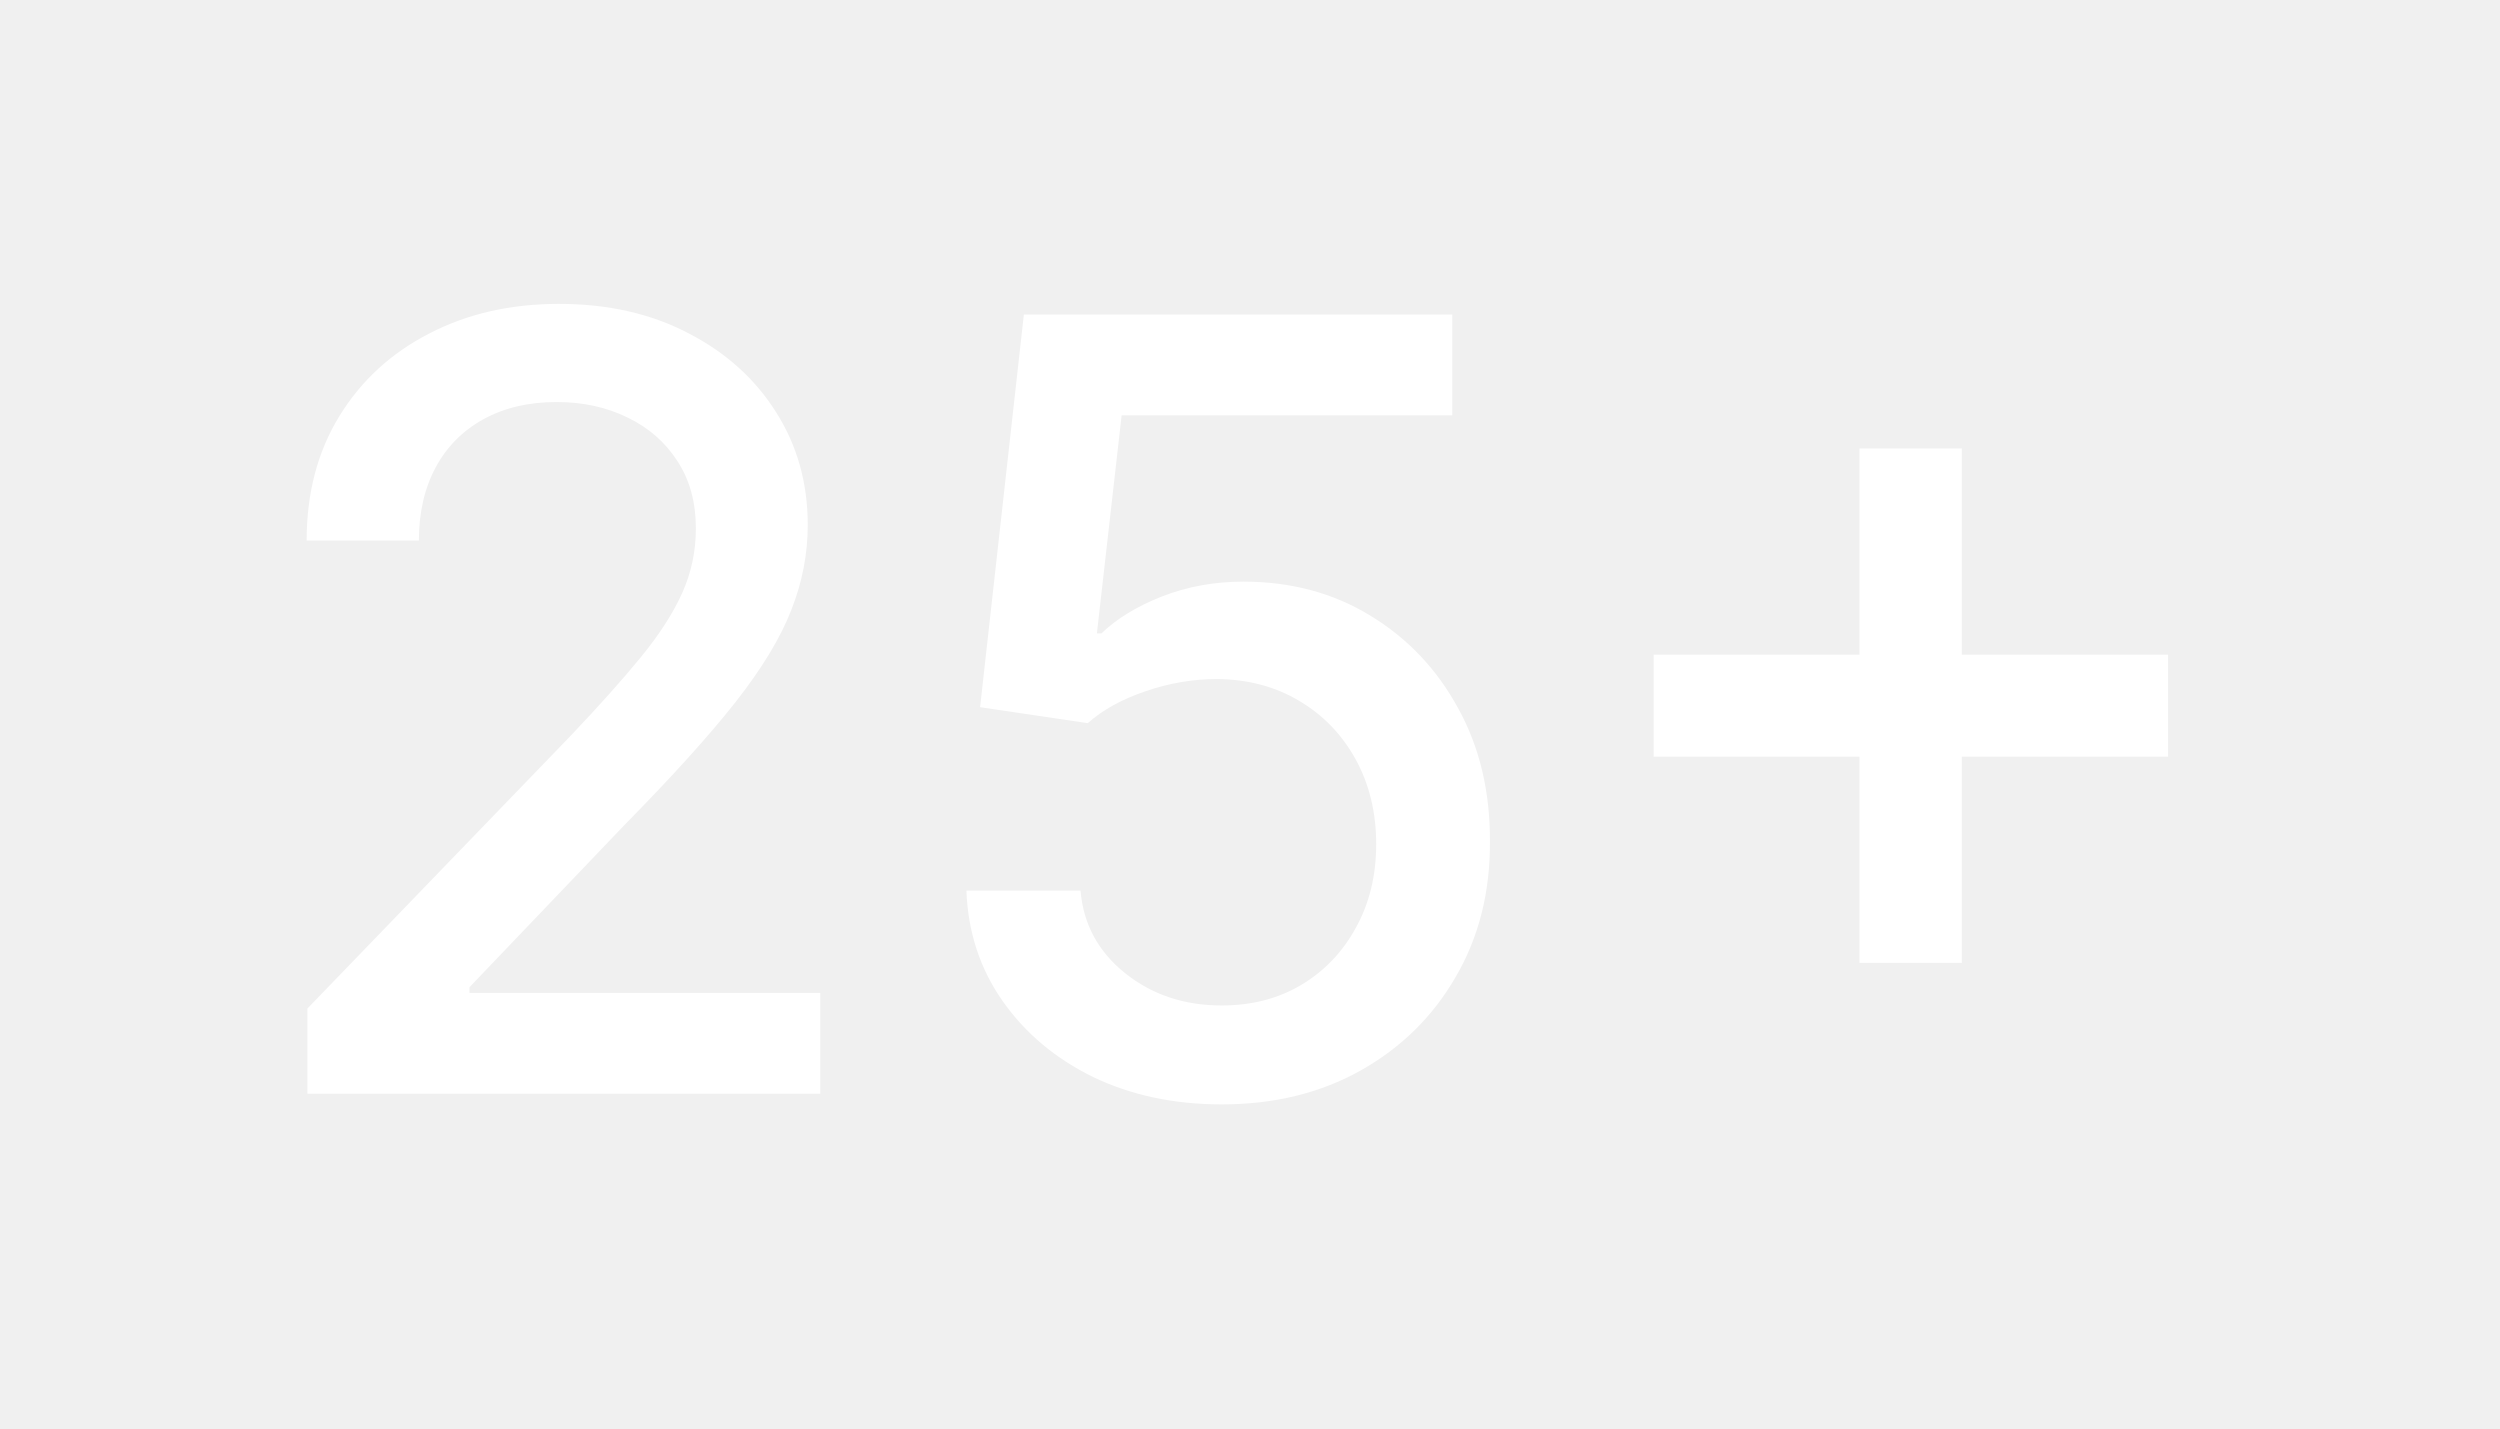
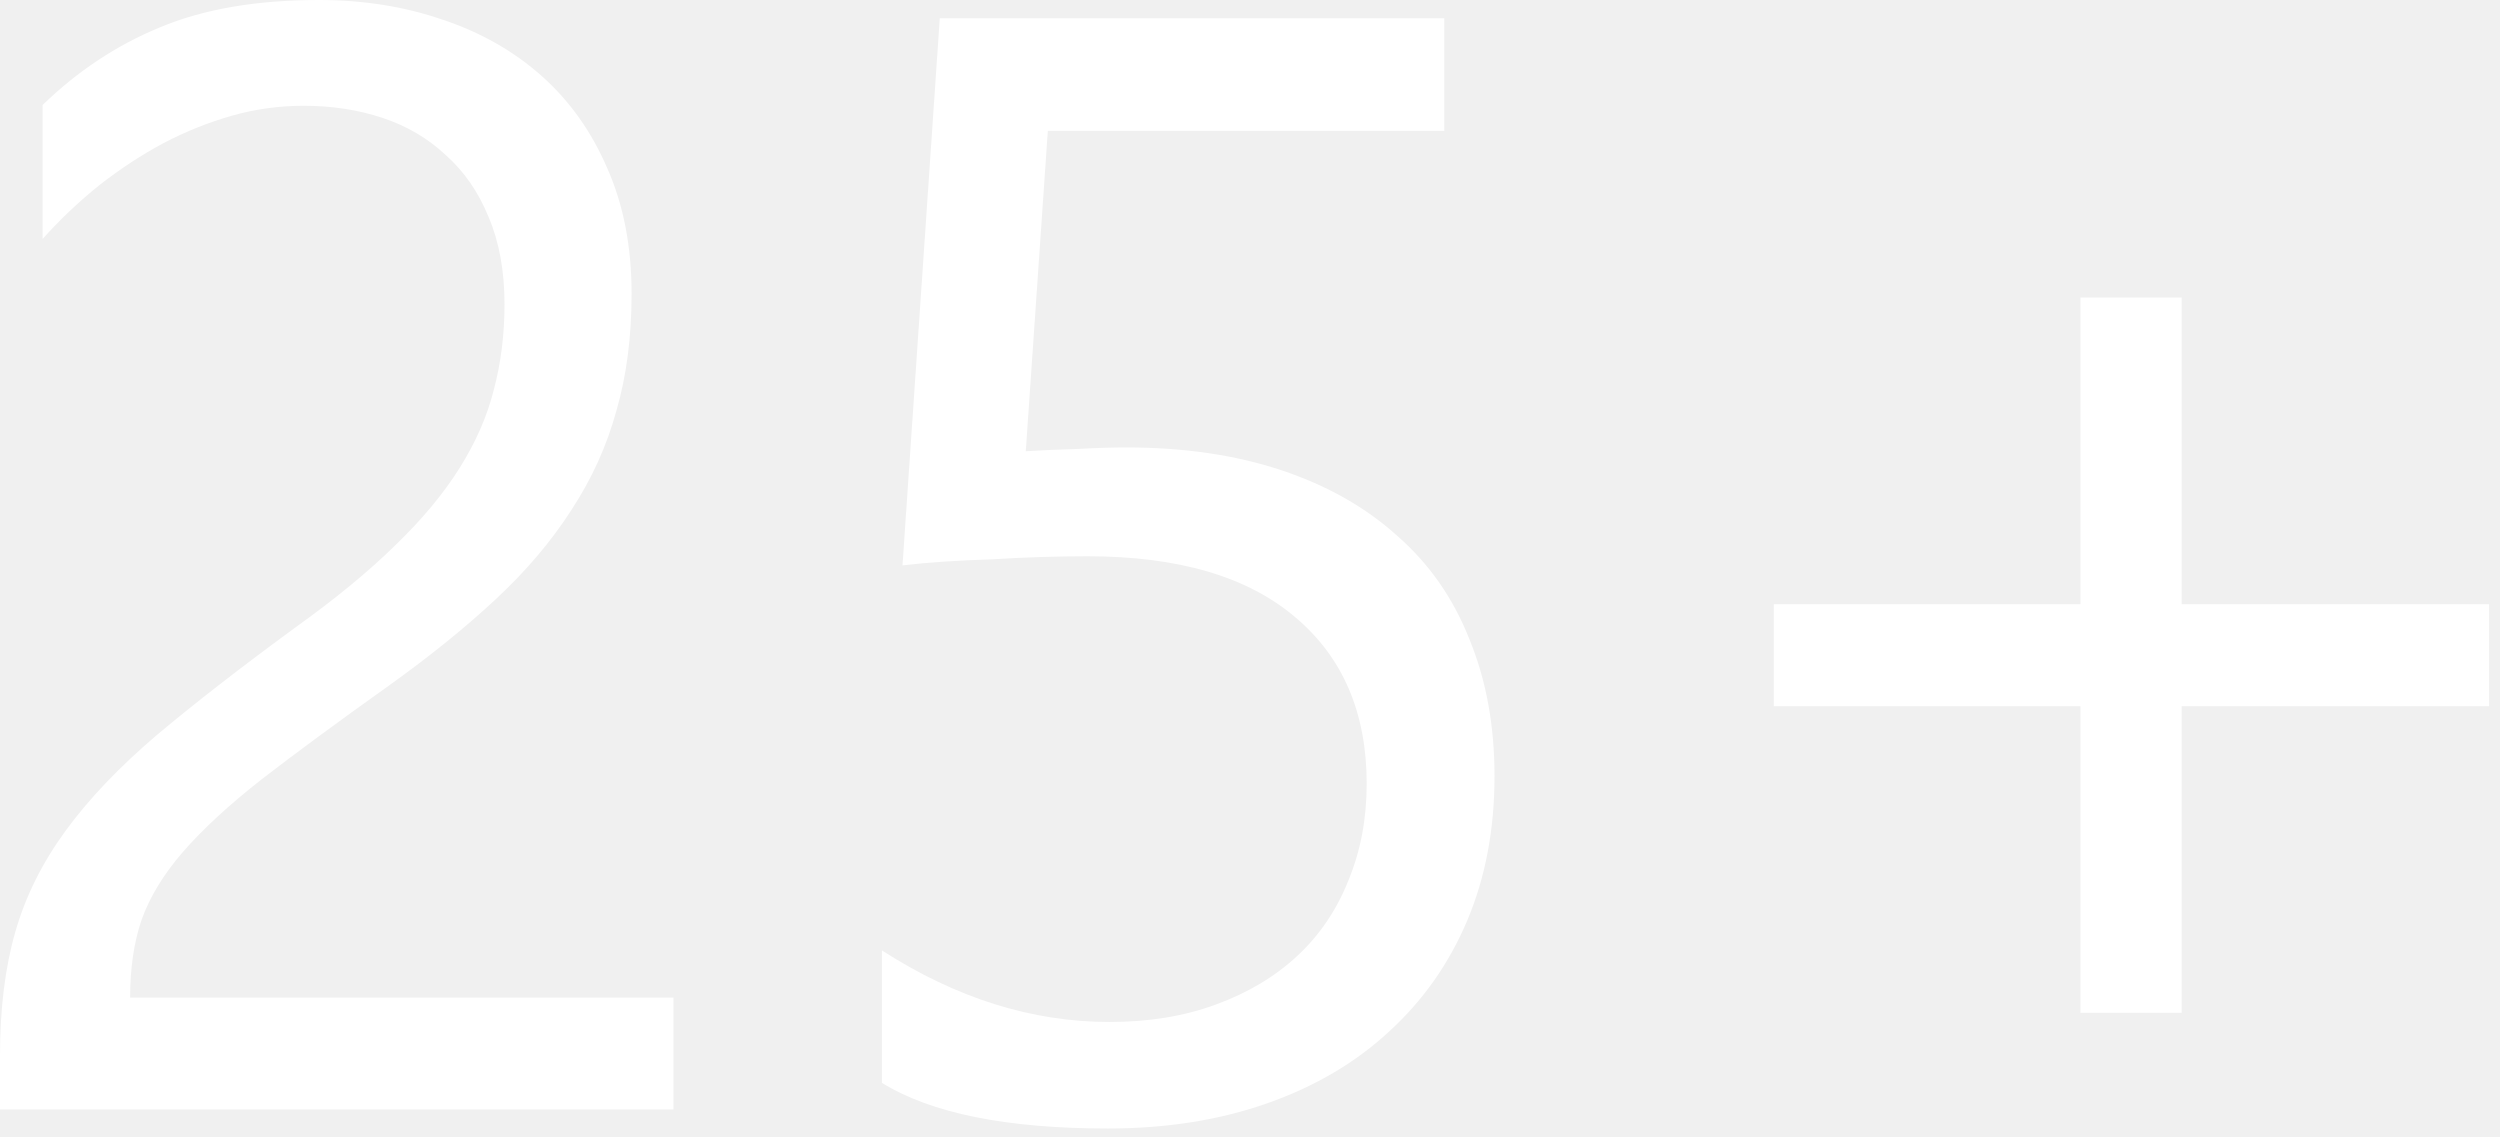
- <svg xmlns="http://www.w3.org/2000/svg" width="112" height="64" viewBox="0 0 112 64" fill="none">
-   <path d="M13.772 49V45.182L25.584 32.943C26.846 31.614 27.886 30.449 28.704 29.449C29.533 28.438 30.153 27.477 30.562 26.568C30.971 25.659 31.175 24.693 31.175 23.671C31.175 22.511 30.903 21.511 30.357 20.671C29.812 19.818 29.067 19.165 28.124 18.71C27.181 18.244 26.119 18.011 24.937 18.011C23.687 18.011 22.596 18.267 21.664 18.778C20.732 19.29 20.016 20.011 19.516 20.943C19.016 21.875 18.766 22.966 18.766 24.216H13.738C13.738 22.091 14.227 20.233 15.204 18.642C16.181 17.051 17.522 15.818 19.227 14.943C20.931 14.057 22.869 13.614 25.039 13.614C27.232 13.614 29.164 14.051 30.834 14.926C32.516 15.79 33.829 16.972 34.772 18.472C35.715 19.96 36.187 21.642 36.187 23.517C36.187 24.812 35.943 26.079 35.454 27.318C34.977 28.557 34.141 29.938 32.948 31.46C31.755 32.972 30.096 34.807 27.971 36.966L21.033 44.227V44.483H36.749V49H13.772ZM54.732 49.477C52.596 49.477 50.675 49.068 48.971 48.25C47.278 47.42 45.925 46.284 44.914 44.841C43.903 43.398 43.363 41.75 43.295 39.898H48.408C48.533 41.398 49.198 42.631 50.403 43.597C51.607 44.562 53.05 45.045 54.732 45.045C56.073 45.045 57.261 44.739 58.295 44.125C59.34 43.5 60.158 42.642 60.749 41.551C61.352 40.46 61.653 39.216 61.653 37.818C61.653 36.398 61.346 35.131 60.732 34.017C60.119 32.903 59.272 32.028 58.193 31.392C57.124 30.756 55.897 30.432 54.511 30.421C53.454 30.421 52.391 30.602 51.323 30.966C50.255 31.329 49.391 31.807 48.732 32.398L43.908 31.682L45.869 14.091H65.062V18.608H50.249L49.141 28.375H49.346C50.028 27.716 50.931 27.165 52.056 26.722C53.193 26.278 54.408 26.057 55.704 26.057C57.829 26.057 59.721 26.562 61.38 27.574C63.05 28.585 64.363 29.966 65.317 31.716C66.283 33.455 66.761 35.455 66.749 37.716C66.761 39.977 66.249 41.994 65.215 43.767C64.192 45.54 62.772 46.938 60.954 47.96C59.147 48.972 57.073 49.477 54.732 49.477ZM83.305 43.136V20.091H87.89V43.136H83.305ZM74.083 33.898V29.329H97.129V33.898H74.083Z" fill="white" />
+ <svg xmlns="http://www.w3.org/2000/svg" width="77" height="35" viewBox="0 0 77 35" fill="none">
+   <path d="M15.539 9.375C15.539 8.344 15.375 7.445 15.047 6.68C14.734 5.914 14.297 5.281 13.734 4.781C13.188 4.266 12.539 3.883 11.789 3.633C11.039 3.383 10.227 3.258 9.352 3.258C8.602 3.258 7.867 3.359 7.148 3.562C6.43 3.766 5.727 4.047 5.039 4.406C4.367 4.766 3.711 5.195 3.07 5.695C2.445 6.195 1.859 6.75 1.312 7.359V3.234C2.391 2.188 3.594 1.391 4.922 0.844C6.266 0.281 7.898 0 9.82 0C11.195 0 12.469 0.203 13.641 0.609C14.812 1 15.828 1.578 16.688 2.344C17.547 3.109 18.219 4.055 18.703 5.18C19.203 6.305 19.453 7.594 19.453 9.047C19.453 10.375 19.297 11.578 18.984 12.656C18.688 13.734 18.227 14.75 17.602 15.703C16.992 16.656 16.219 17.57 15.281 18.445C14.344 19.32 13.242 20.211 11.977 21.117C10.398 22.242 9.094 23.203 8.062 24C7.047 24.797 6.234 25.547 5.625 26.25C5.031 26.938 4.609 27.633 4.359 28.336C4.125 29.023 4.008 29.82 4.008 30.727H20.742V34.172H0V32.508C0 31.07 0.156 29.805 0.469 28.711C0.781 27.617 1.297 26.578 2.016 25.594C2.734 24.609 3.672 23.625 4.828 22.641C6 21.656 7.43 20.547 9.117 19.312C10.336 18.438 11.352 17.602 12.164 16.805C12.992 16.008 13.656 15.211 14.156 14.414C14.656 13.617 15.008 12.812 15.211 12C15.43 11.172 15.539 10.297 15.539 9.375ZM46.031 23.906C46.031 25.547 45.75 27.031 45.188 28.359C44.625 29.688 43.82 30.828 42.773 31.781C41.742 32.734 40.492 33.469 39.023 33.984C37.555 34.5 35.922 34.758 34.125 34.758C31 34.758 28.68 34.289 27.164 33.352V29.273C29.445 30.742 31.781 31.477 34.172 31.477C35.391 31.477 36.484 31.297 37.453 30.938C38.438 30.578 39.273 30.078 39.961 29.438C40.648 28.797 41.172 28.023 41.531 27.117C41.906 26.211 42.094 25.219 42.094 24.141C42.094 21.953 41.359 20.242 39.891 19.008C38.422 17.758 36.289 17.133 33.492 17.133C33.039 17.133 32.562 17.141 32.062 17.156C31.562 17.172 31.062 17.195 30.562 17.227C30.062 17.242 29.57 17.266 29.086 17.297C28.617 17.328 28.188 17.367 27.797 17.414L28.945 0.562H44.484V4.031H32.273L31.594 13.898C32.094 13.867 32.625 13.844 33.188 13.828C33.75 13.797 34.25 13.781 34.688 13.781C36.469 13.781 38.062 14.016 39.469 14.484C40.875 14.953 42.062 15.625 43.031 16.5C44.016 17.359 44.758 18.422 45.258 19.688C45.773 20.938 46.031 22.344 46.031 23.906ZM76.664 21.75H67.195V31.195H64.078V21.75H54.633V18.609H64.078V9.164H67.195V18.609H76.664V21.75Z" fill="white" />
</svg>
